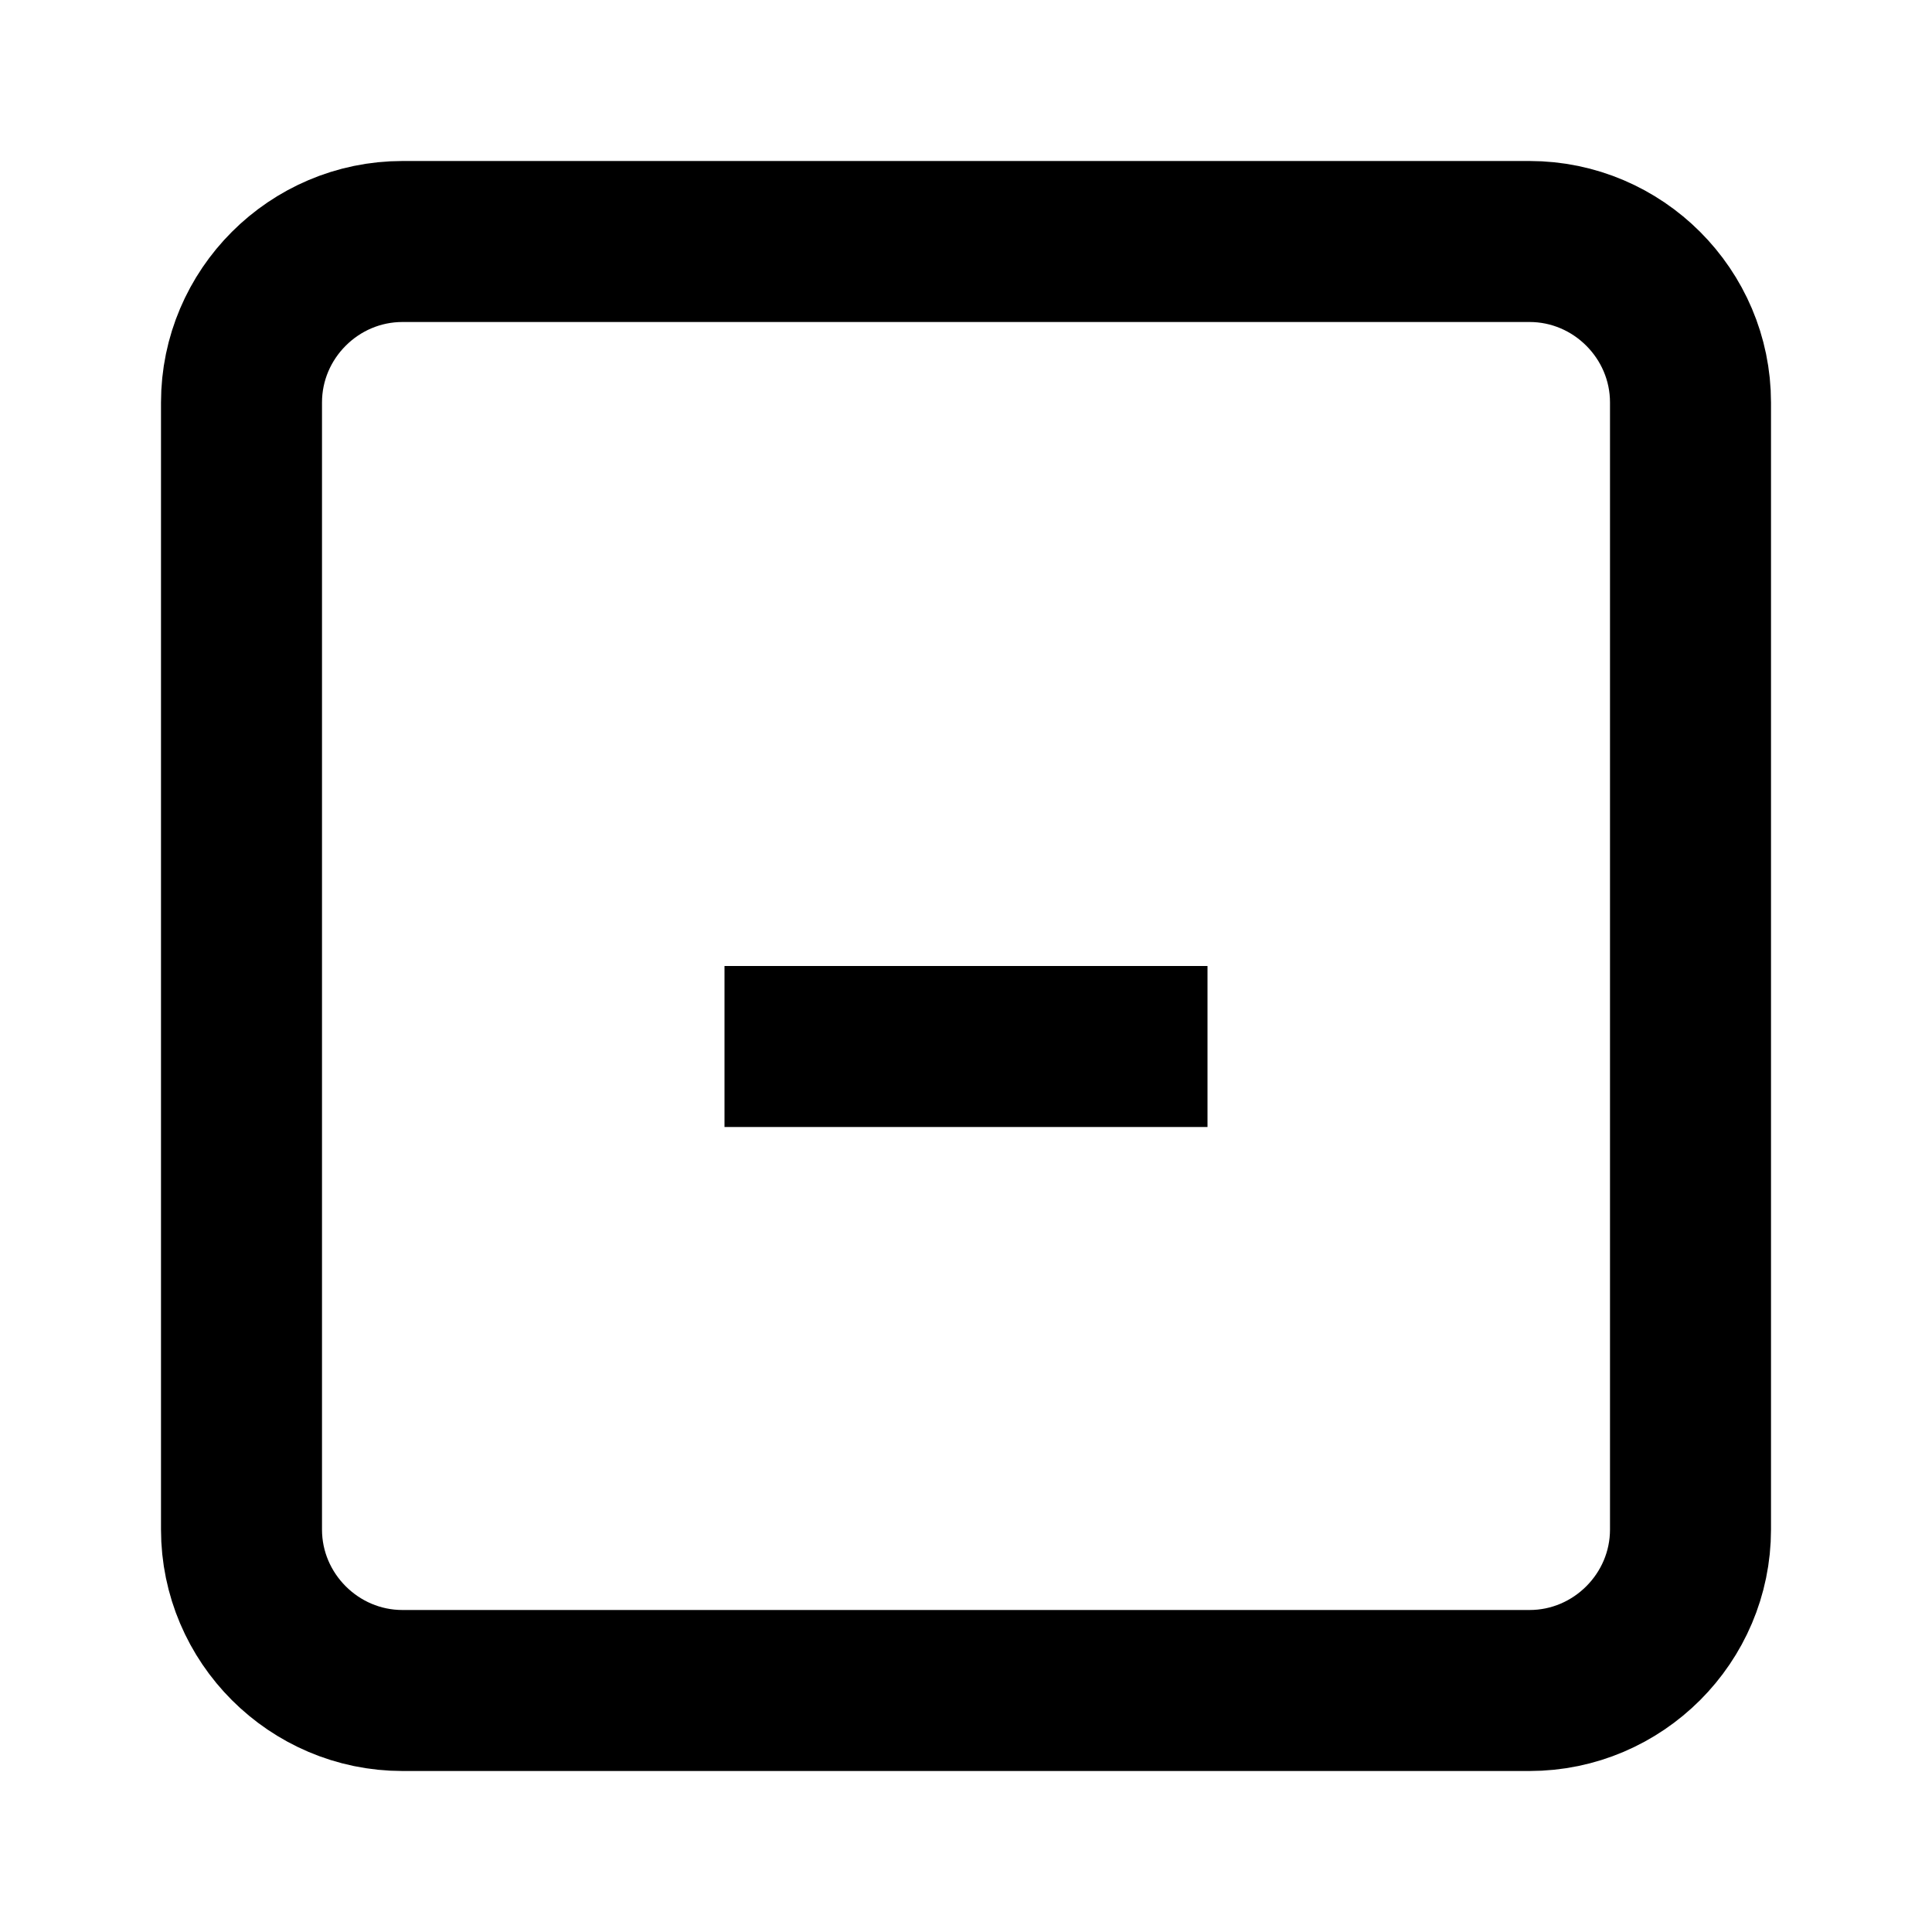
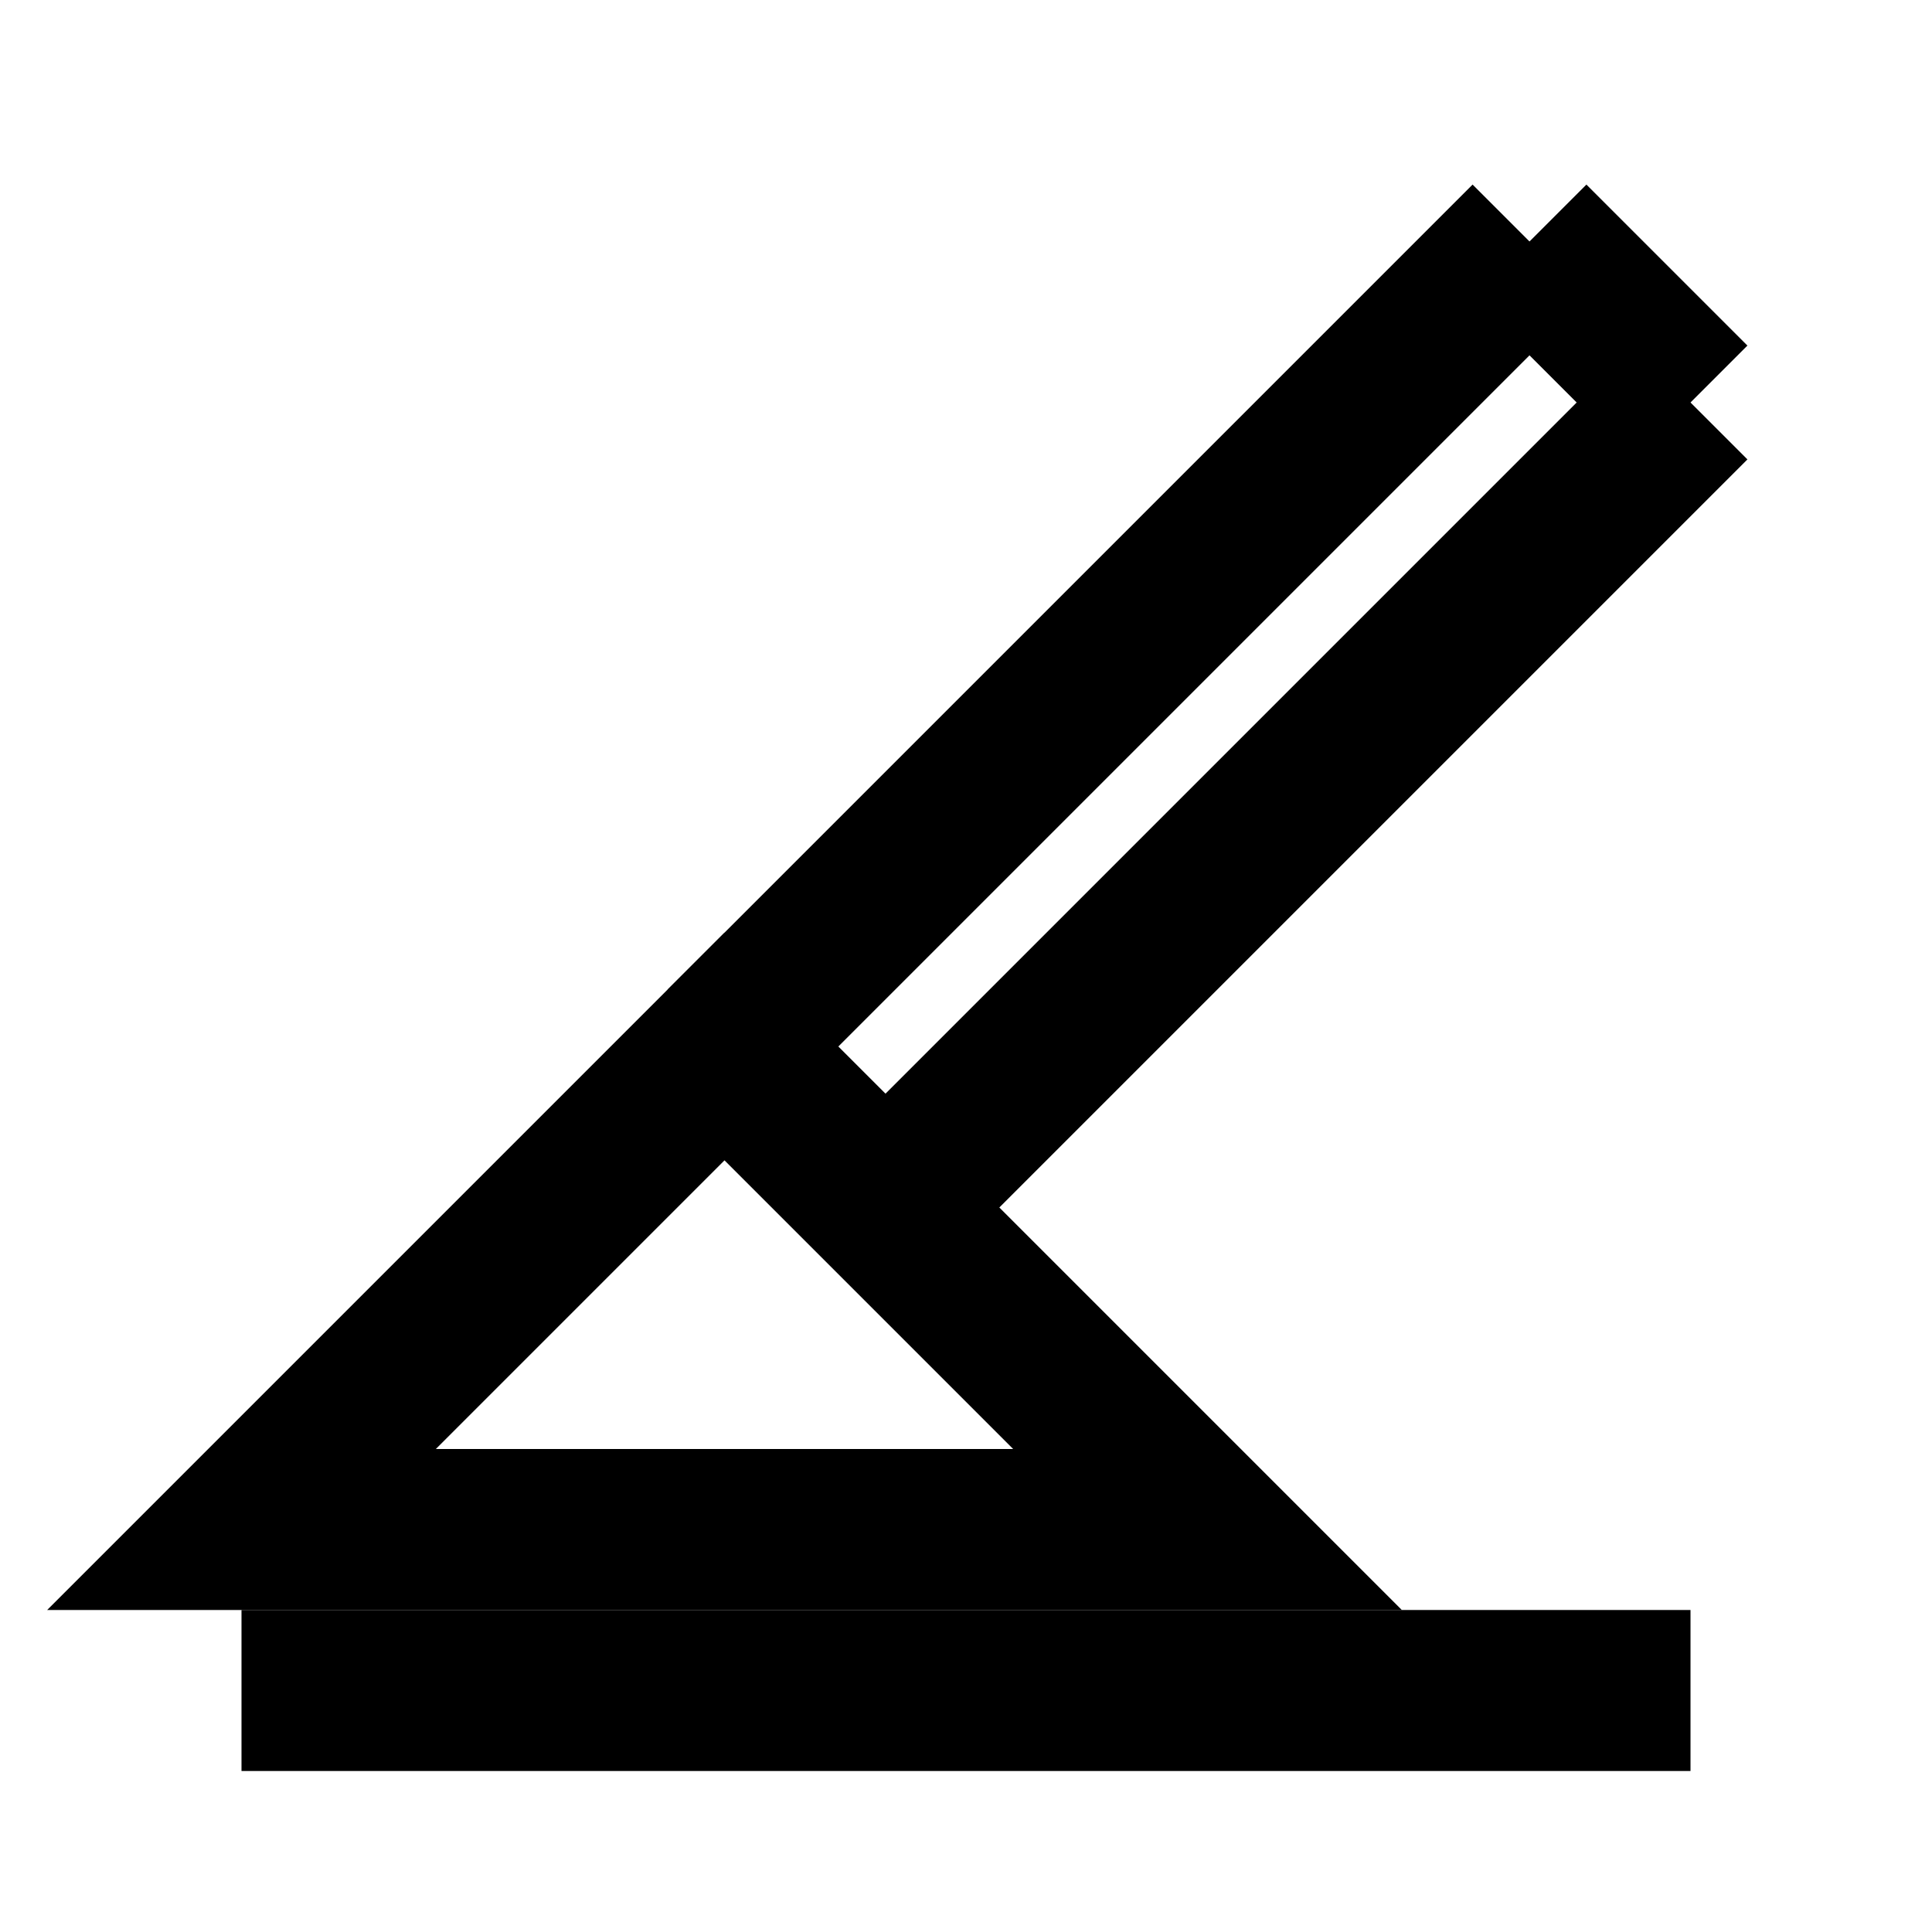
<svg xmlns="http://www.w3.org/2000/svg" viewBox="0 0 24 24" fill="none" stroke="currentColor" stroke-width="2">
-   <path d="M19 3H5c-1.1 0-2 .9-2 2v14c0 1.1.9 2 2 2h14c1.1 0 2-.9 2-2V5c0-1.1-.9-2-2-2z" />
-   <path d="M9 13h6" />
+   <polygon points="3,19 9,13 15,19 9,19" />
+   <line x1="9" y1="13" x2="19" y2="3" />
+   <line x1="19" y1="3" x2="21" y2="5" />
+   <line x1="21" y1="5" x2="11" y2="15" />
+   <line x1="3" y1="21" x2="21" y2="21" />
</svg>
